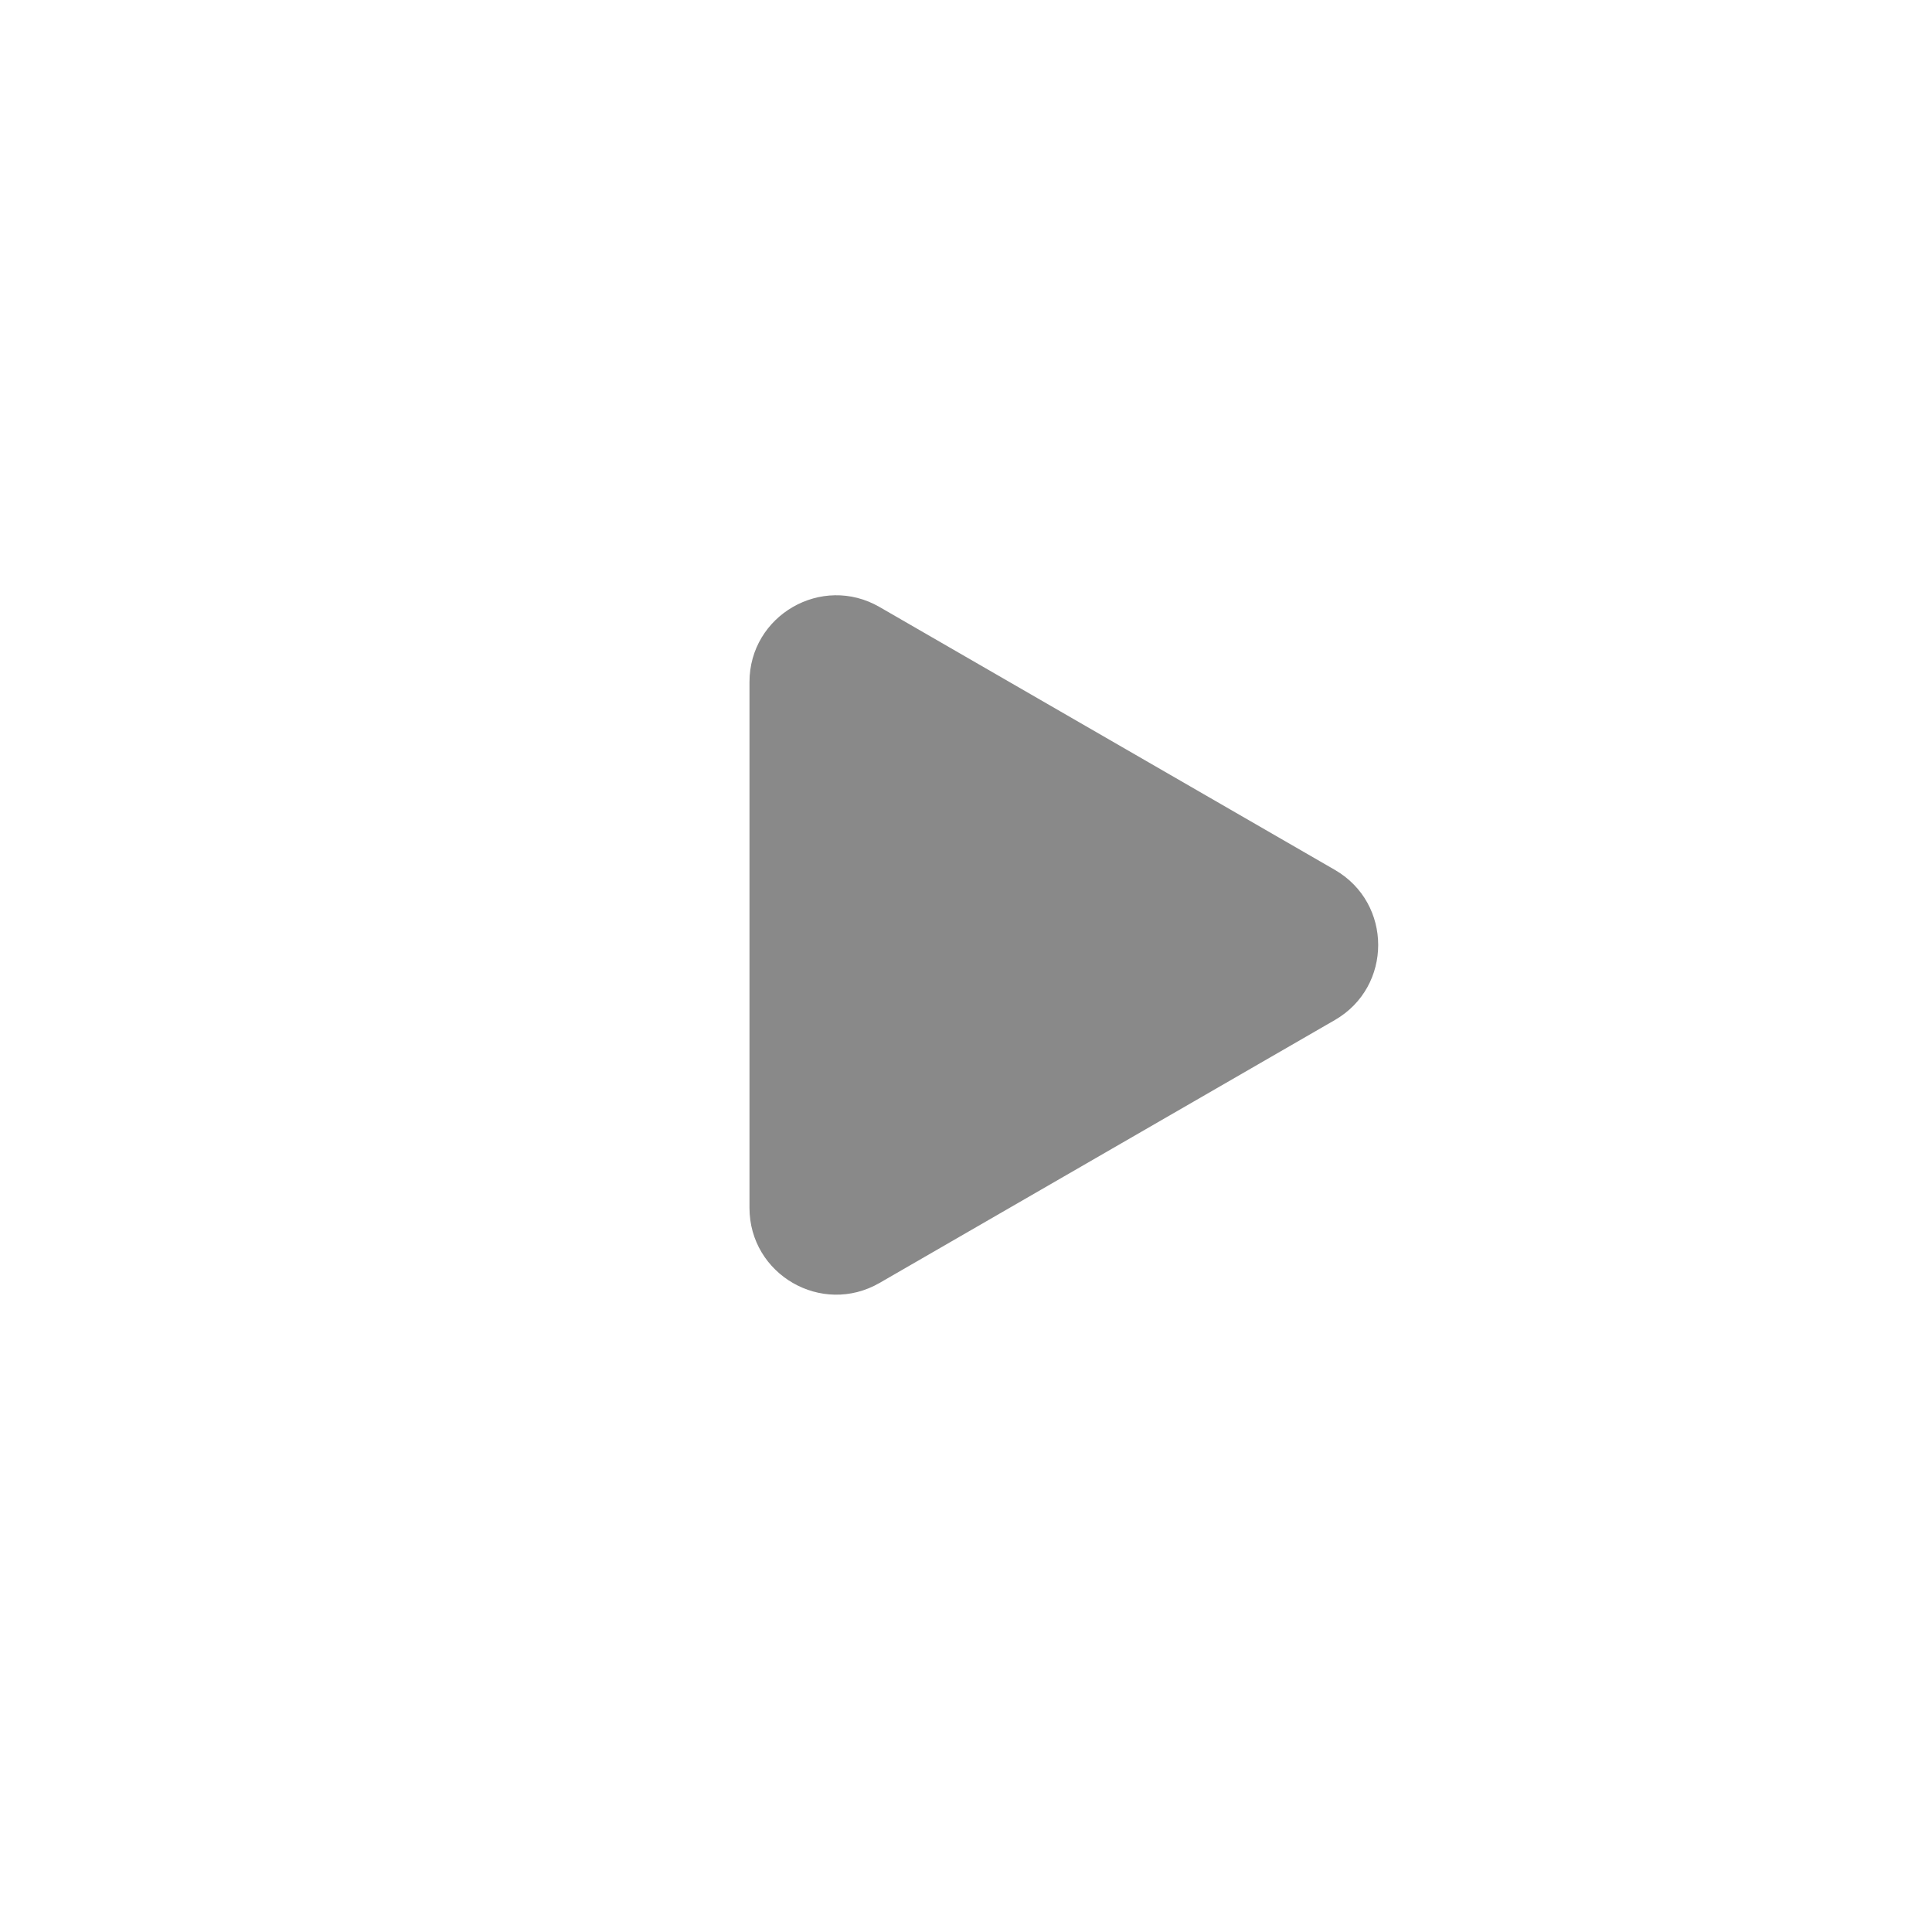
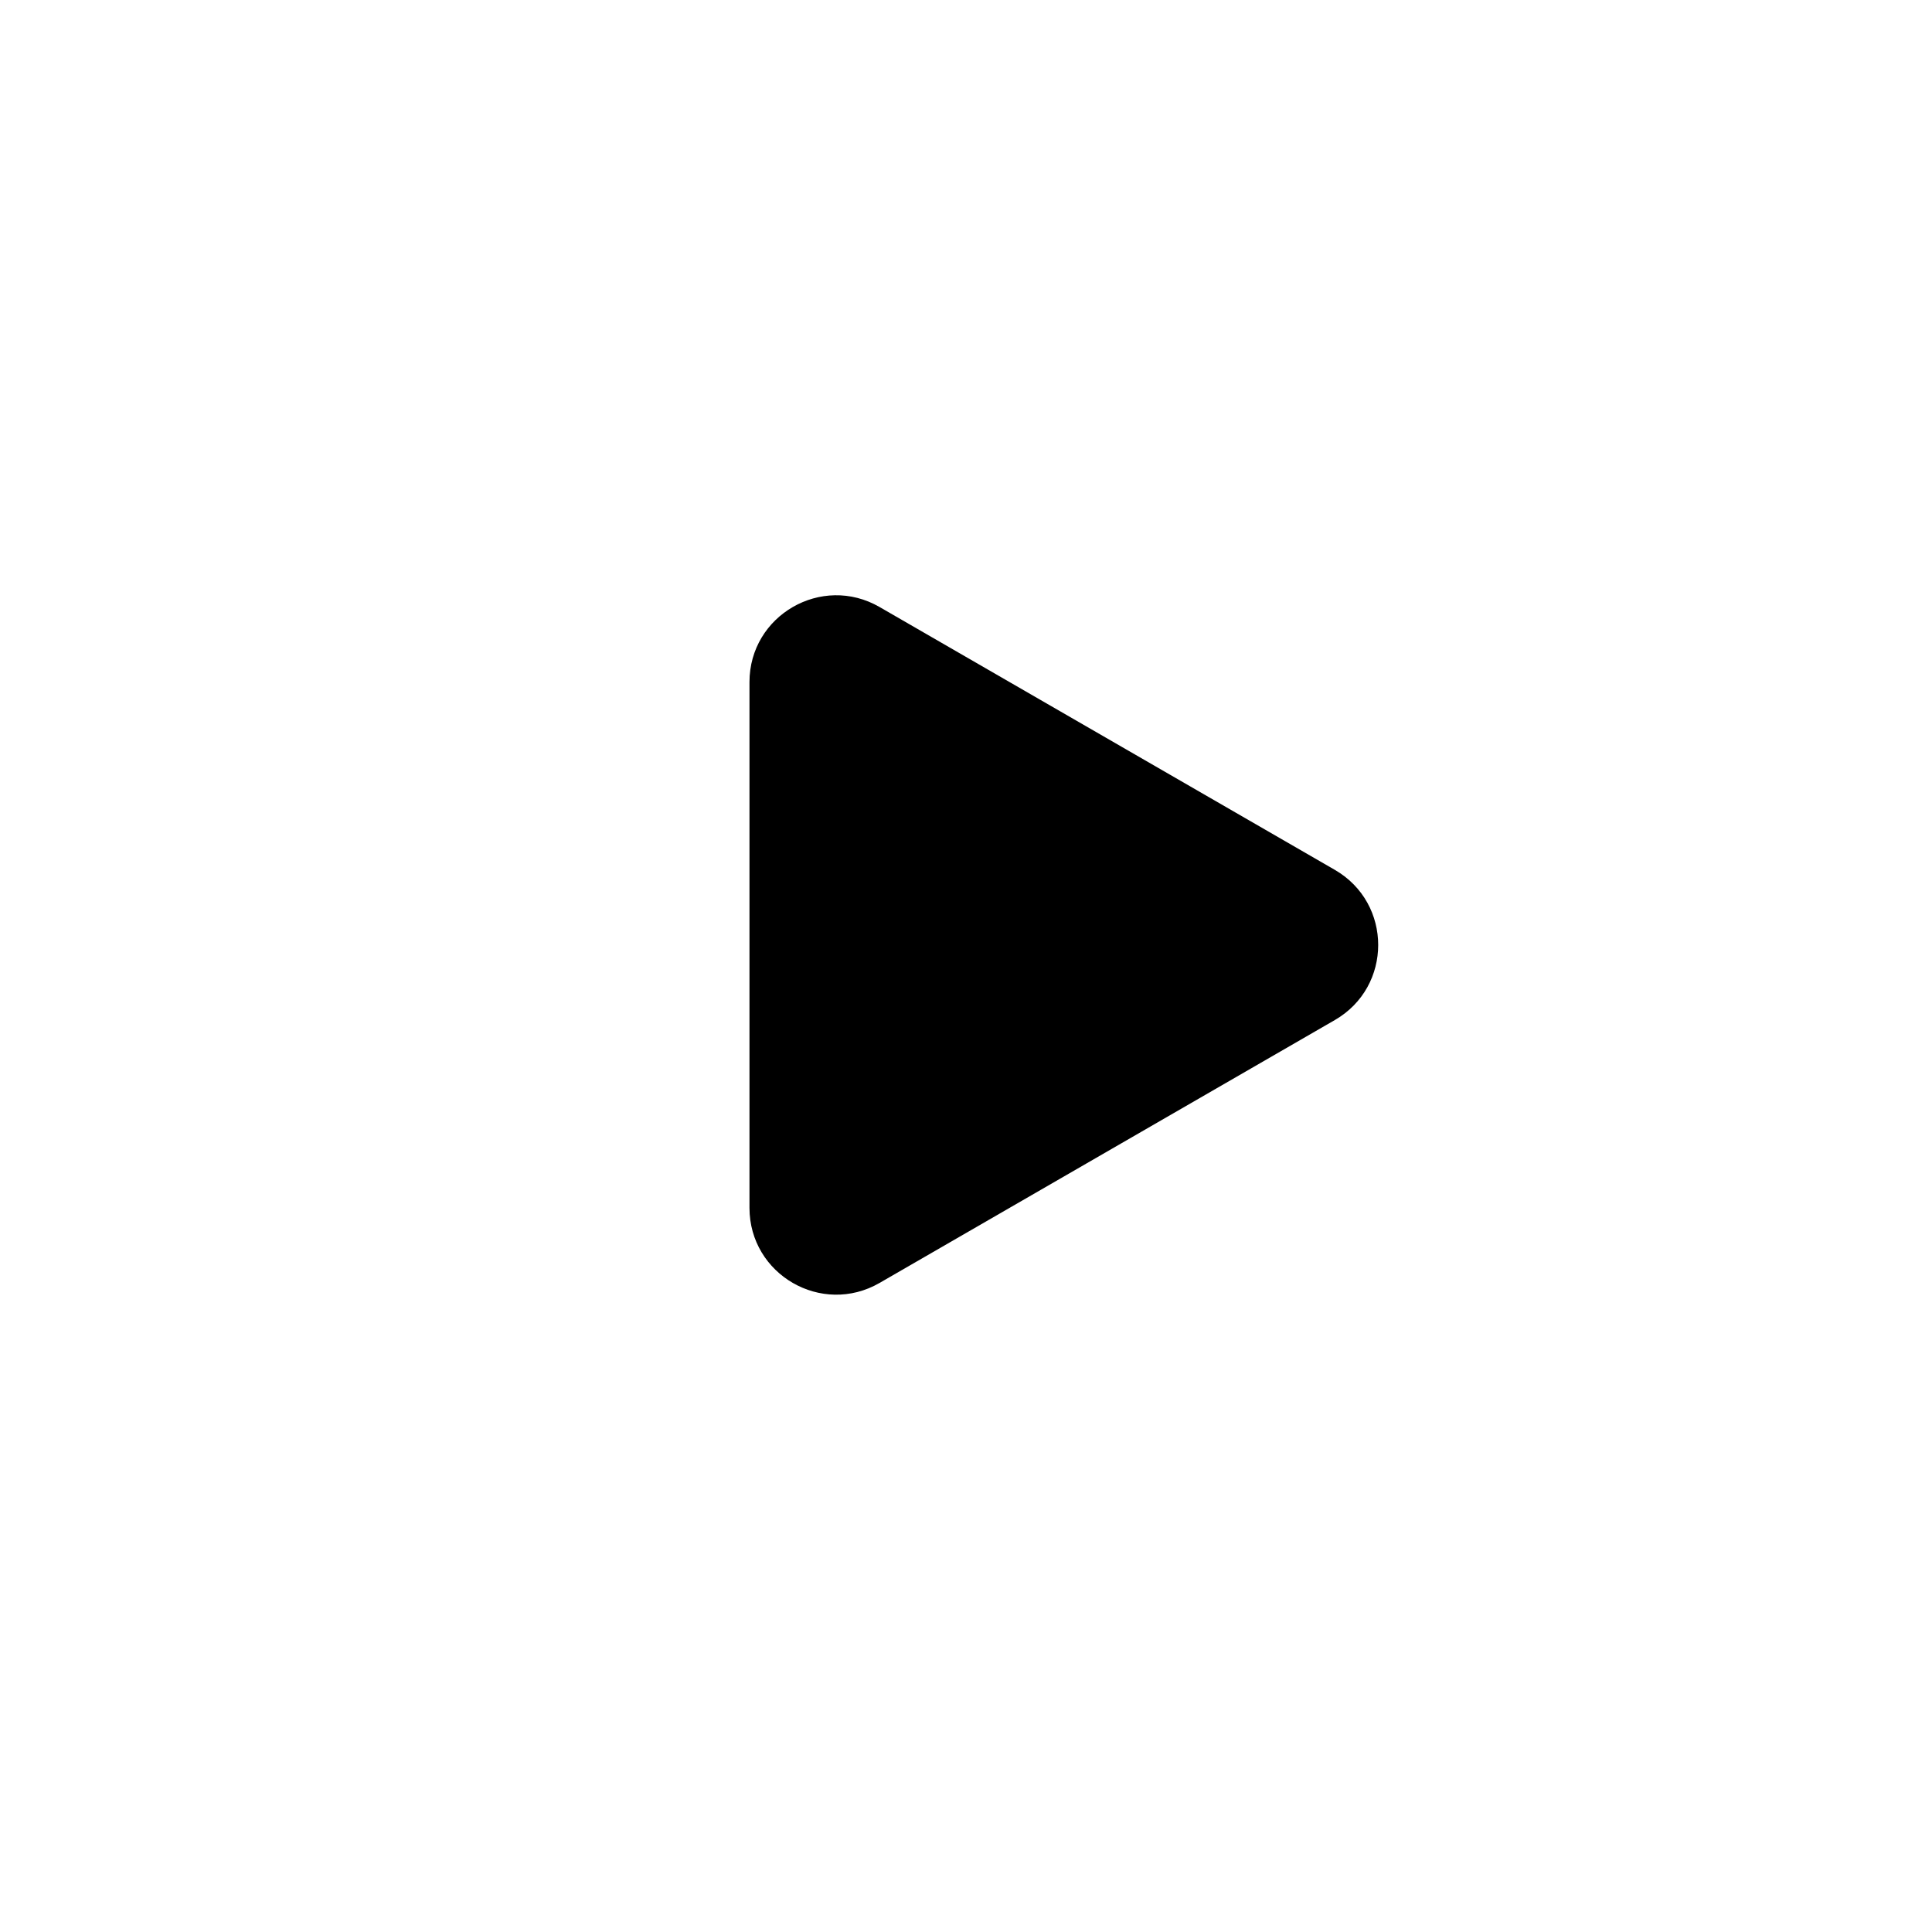
<svg xmlns="http://www.w3.org/2000/svg" width="42" height="42" viewBox="0 0 42 42" fill="none">
-   <path d="M29.018 18.91C30.275 19.636 30.275 21.45 29.018 22.175L19.121 27.89C17.864 28.616 16.293 27.708 16.293 26.257L16.293 14.828C16.293 13.377 17.864 12.47 19.121 13.196L29.018 18.91Z" fill="#898989" />
+   <path d="M29.018 18.91C30.275 19.636 30.275 21.45 29.018 22.175L19.121 27.89C17.864 28.616 16.293 27.708 16.293 26.257L16.293 14.828C16.293 13.377 17.864 12.47 19.121 13.196L29.018 18.91Z" fill="currentColor" />
</svg>
